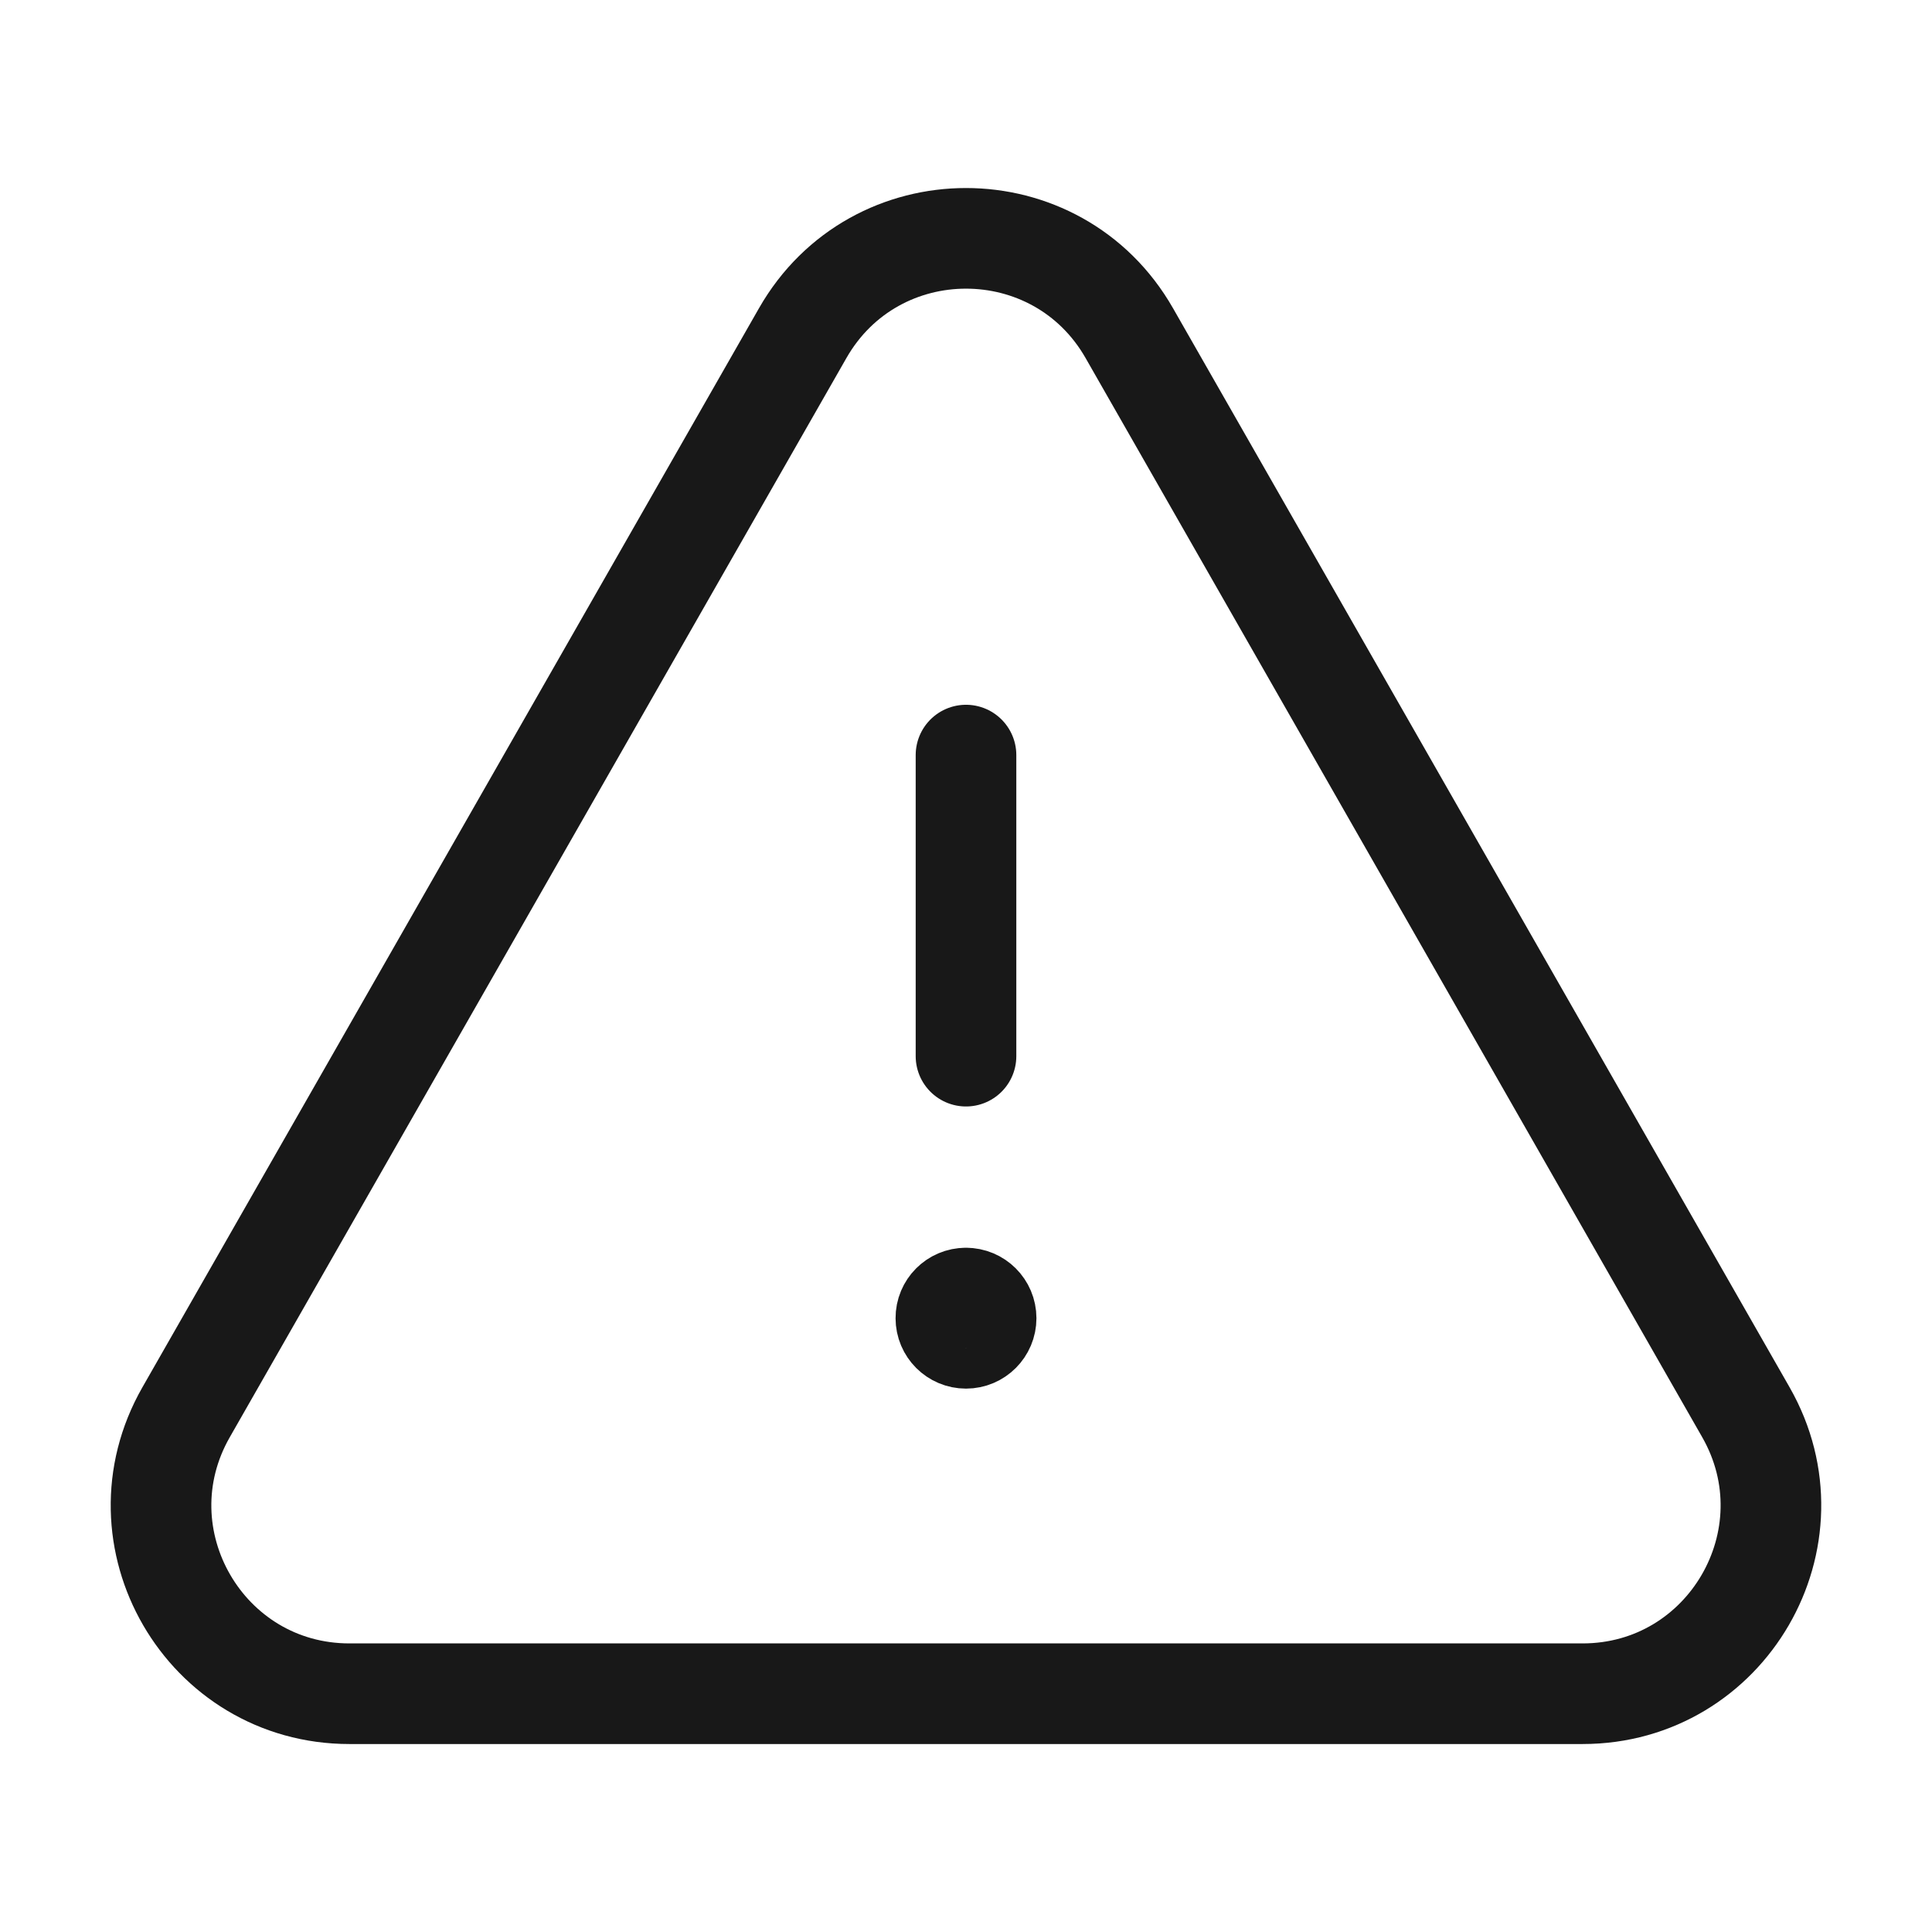
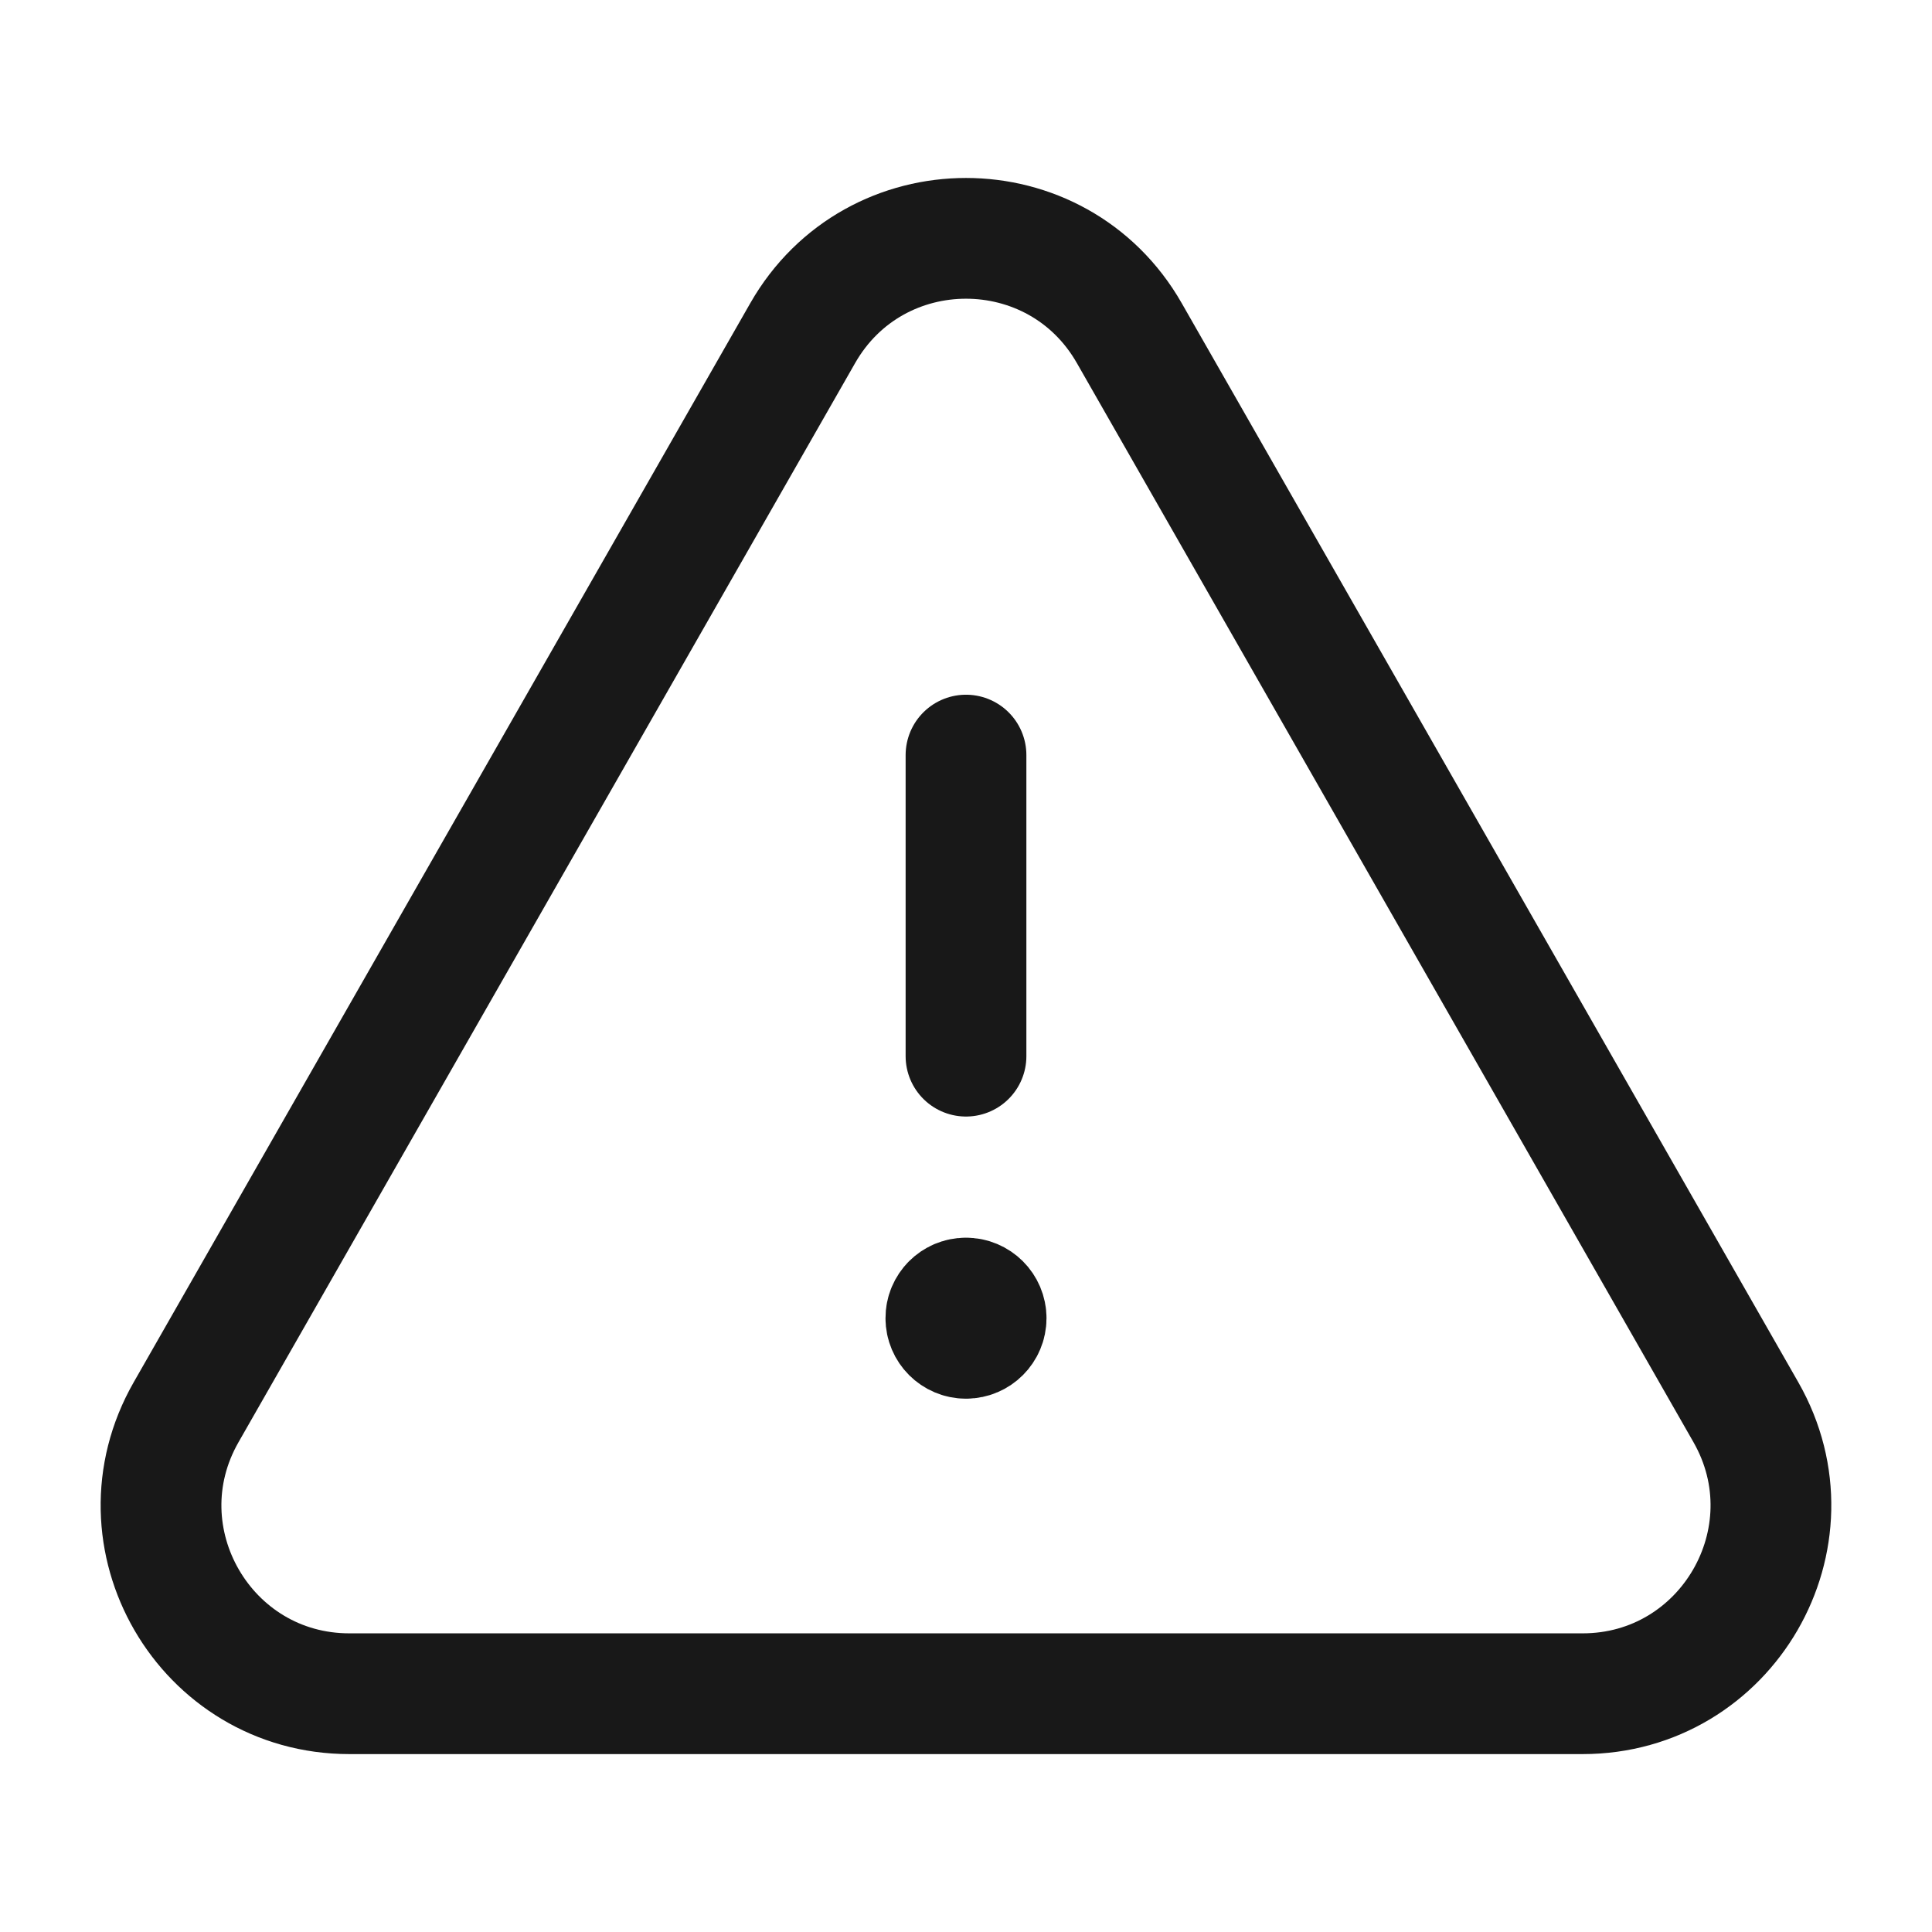
<svg xmlns="http://www.w3.org/2000/svg" width="24" height="24" viewBox="0 0 24 24" fill="none">
-   <path fill-rule="evenodd" clip-rule="evenodd" d="M14.029 4.139L21.688 17.543C22.578 19.101 21.453 21.04 19.659 21.04H4.341C2.546 21.04 1.421 19.101 2.312 17.543L9.971 4.139C10.868 2.568 13.132 2.568 14.029 4.139Z" stroke="#181818" stroke-width="1.25" stroke-linecap="round" stroke-linejoin="round" />
-   <path d="M12 13.12V9.38" stroke="#181818" stroke-width="1.25" stroke-linecap="round" stroke-linejoin="round" />
-   <path d="M11.999 16.125C11.861 16.125 11.749 16.237 11.75 16.375C11.75 16.513 11.862 16.625 12 16.625C12.138 16.625 12.25 16.513 12.25 16.375C12.25 16.237 12.138 16.125 11.999 16.125" stroke="#181818" stroke-width="1.25" stroke-linecap="round" stroke-linejoin="round" />
+   <path fill-rule="evenodd" clip-rule="evenodd" d="M14.029 4.139L21.688 17.543C22.578 19.101 21.453 21.04 19.659 21.04H4.341C2.546 21.04 1.421 19.101 2.312 17.543L9.971 4.139C10.868 2.568 13.132 2.568 14.029 4.139Z" stroke="#181818" stroke-width="1.5" stroke-linecap="round" stroke-linejoin="round" />
+   <path d="M12 13.12V9.38" stroke="#181818" stroke-width="1.5" stroke-linecap="round" stroke-linejoin="round" />
+   <path d="M11.999 16.125C11.861 16.125 11.749 16.237 11.75 16.375C11.75 16.513 11.862 16.625 12 16.625C12.138 16.625 12.25 16.513 12.25 16.375C12.25 16.237 12.138 16.125 11.999 16.125" stroke="#181818" stroke-width="1.5" stroke-linecap="round" stroke-linejoin="round" />
</svg>
